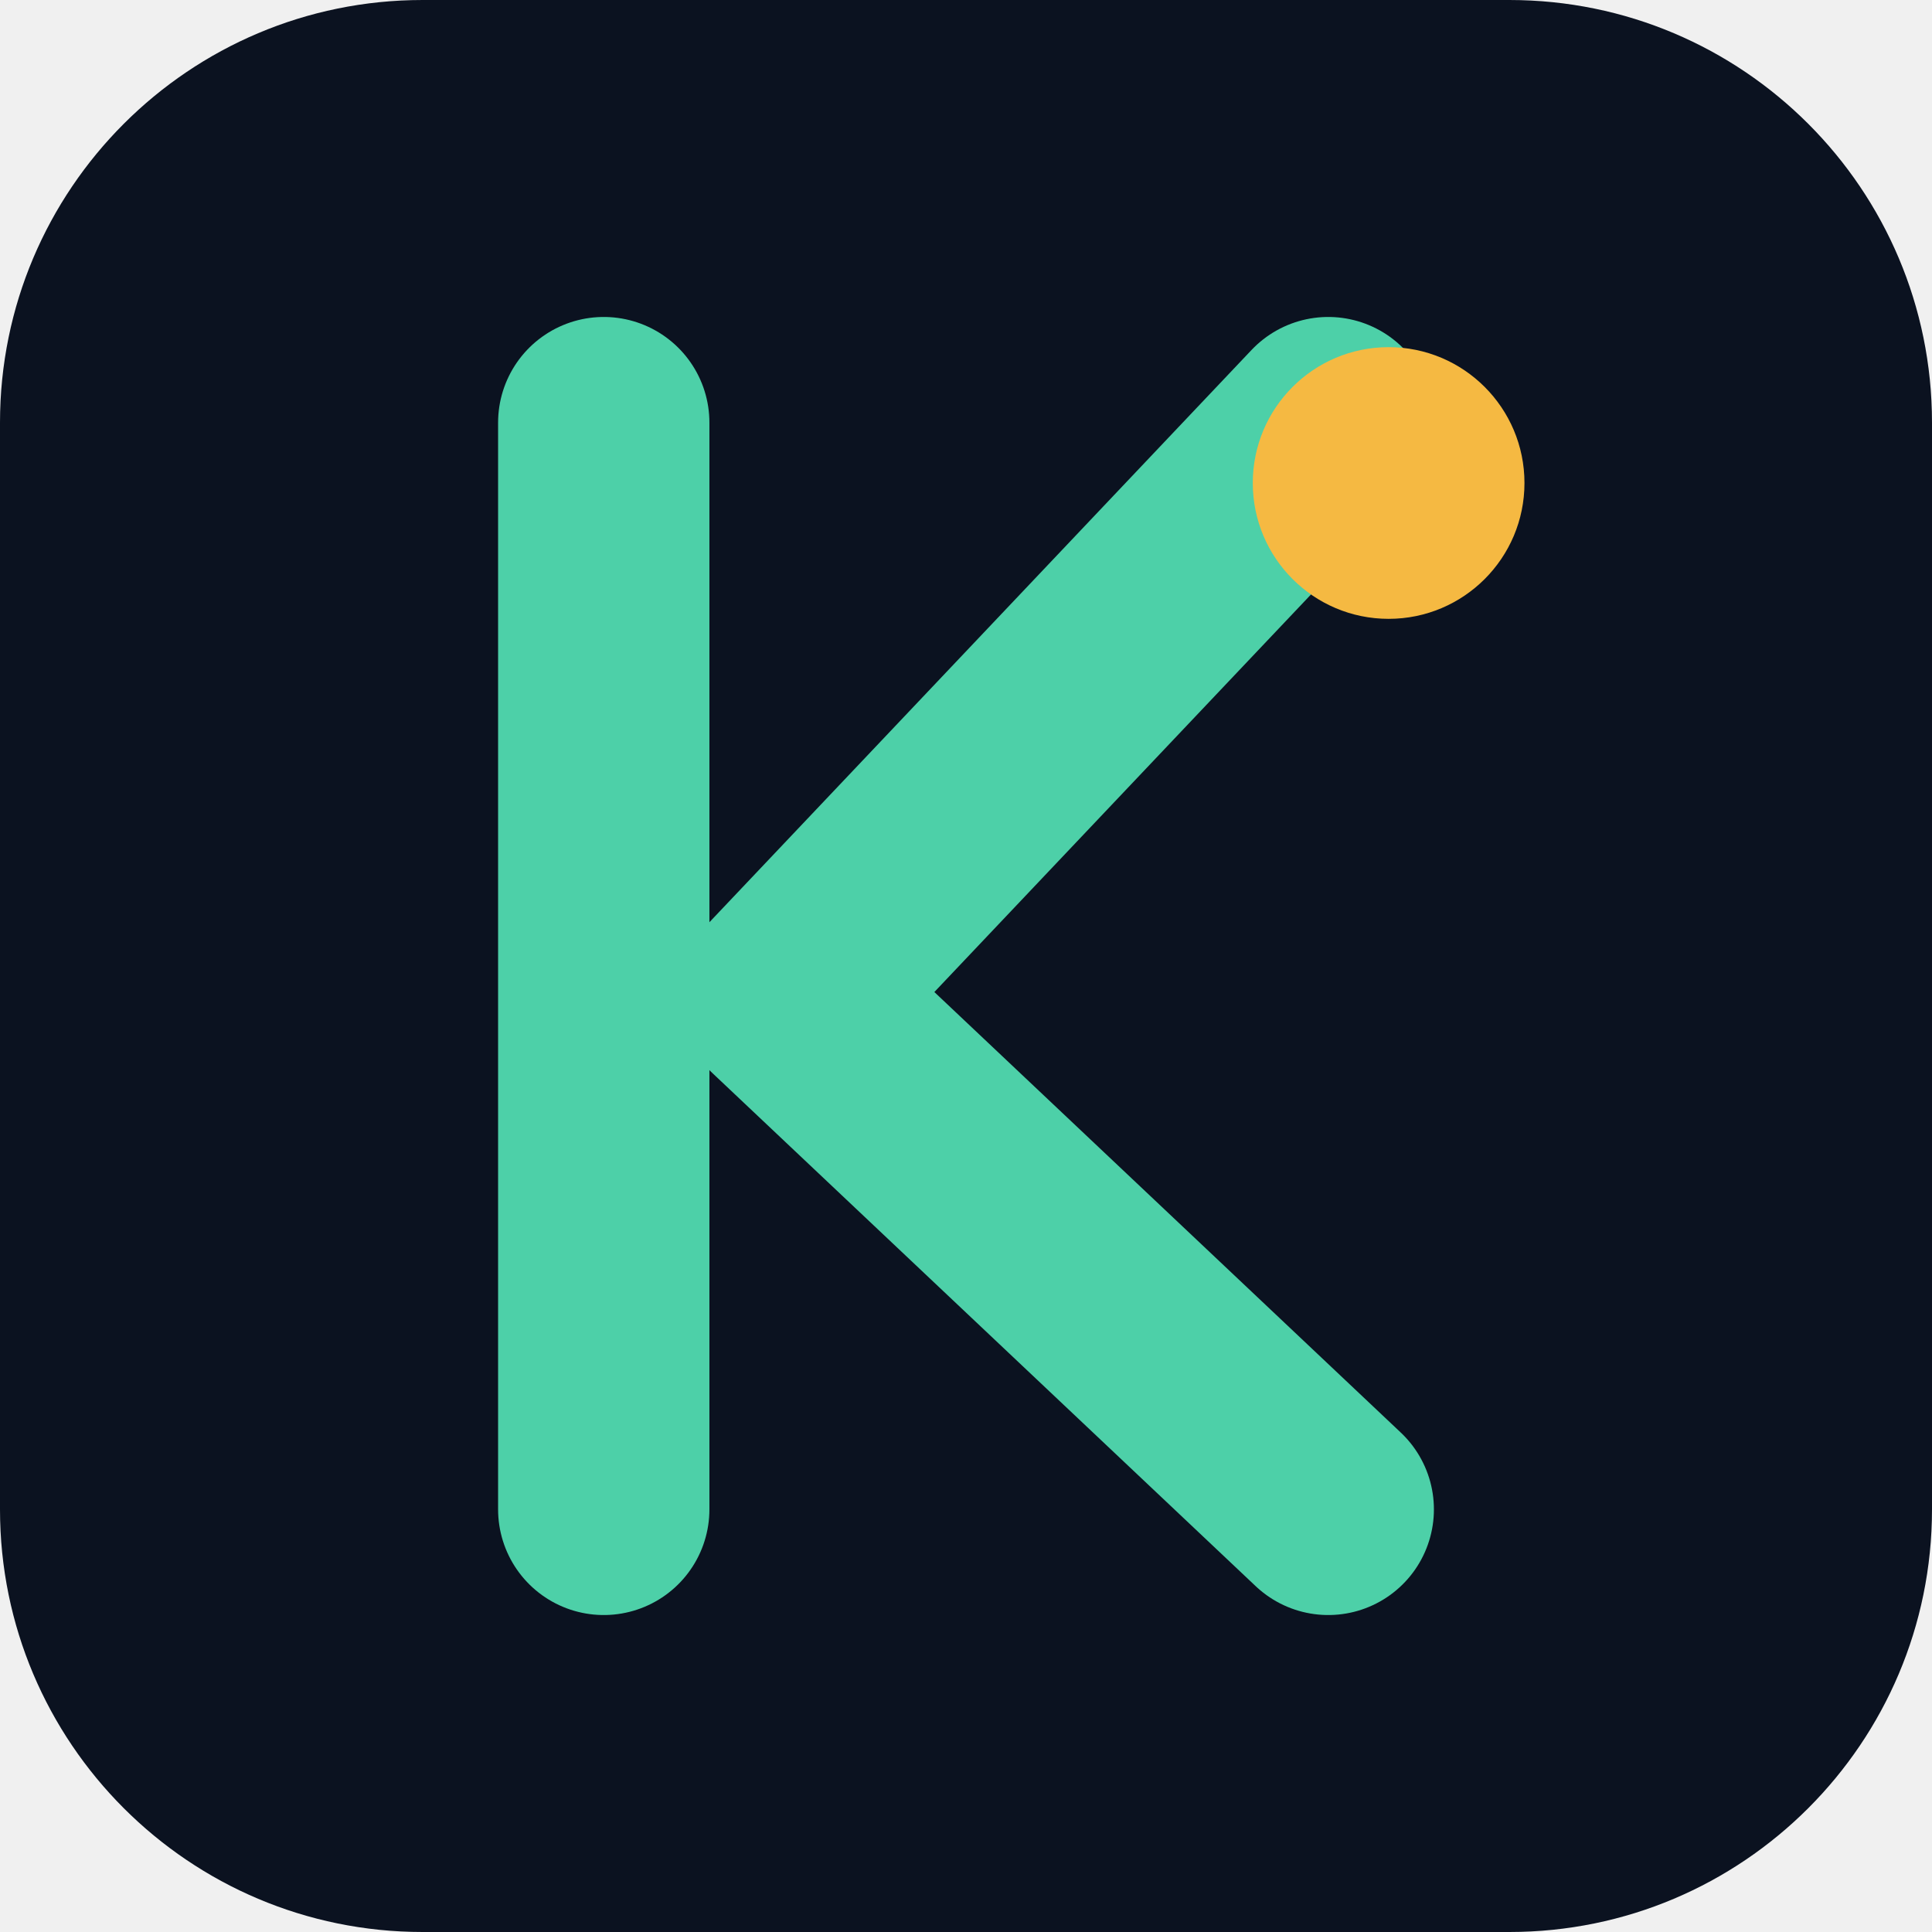
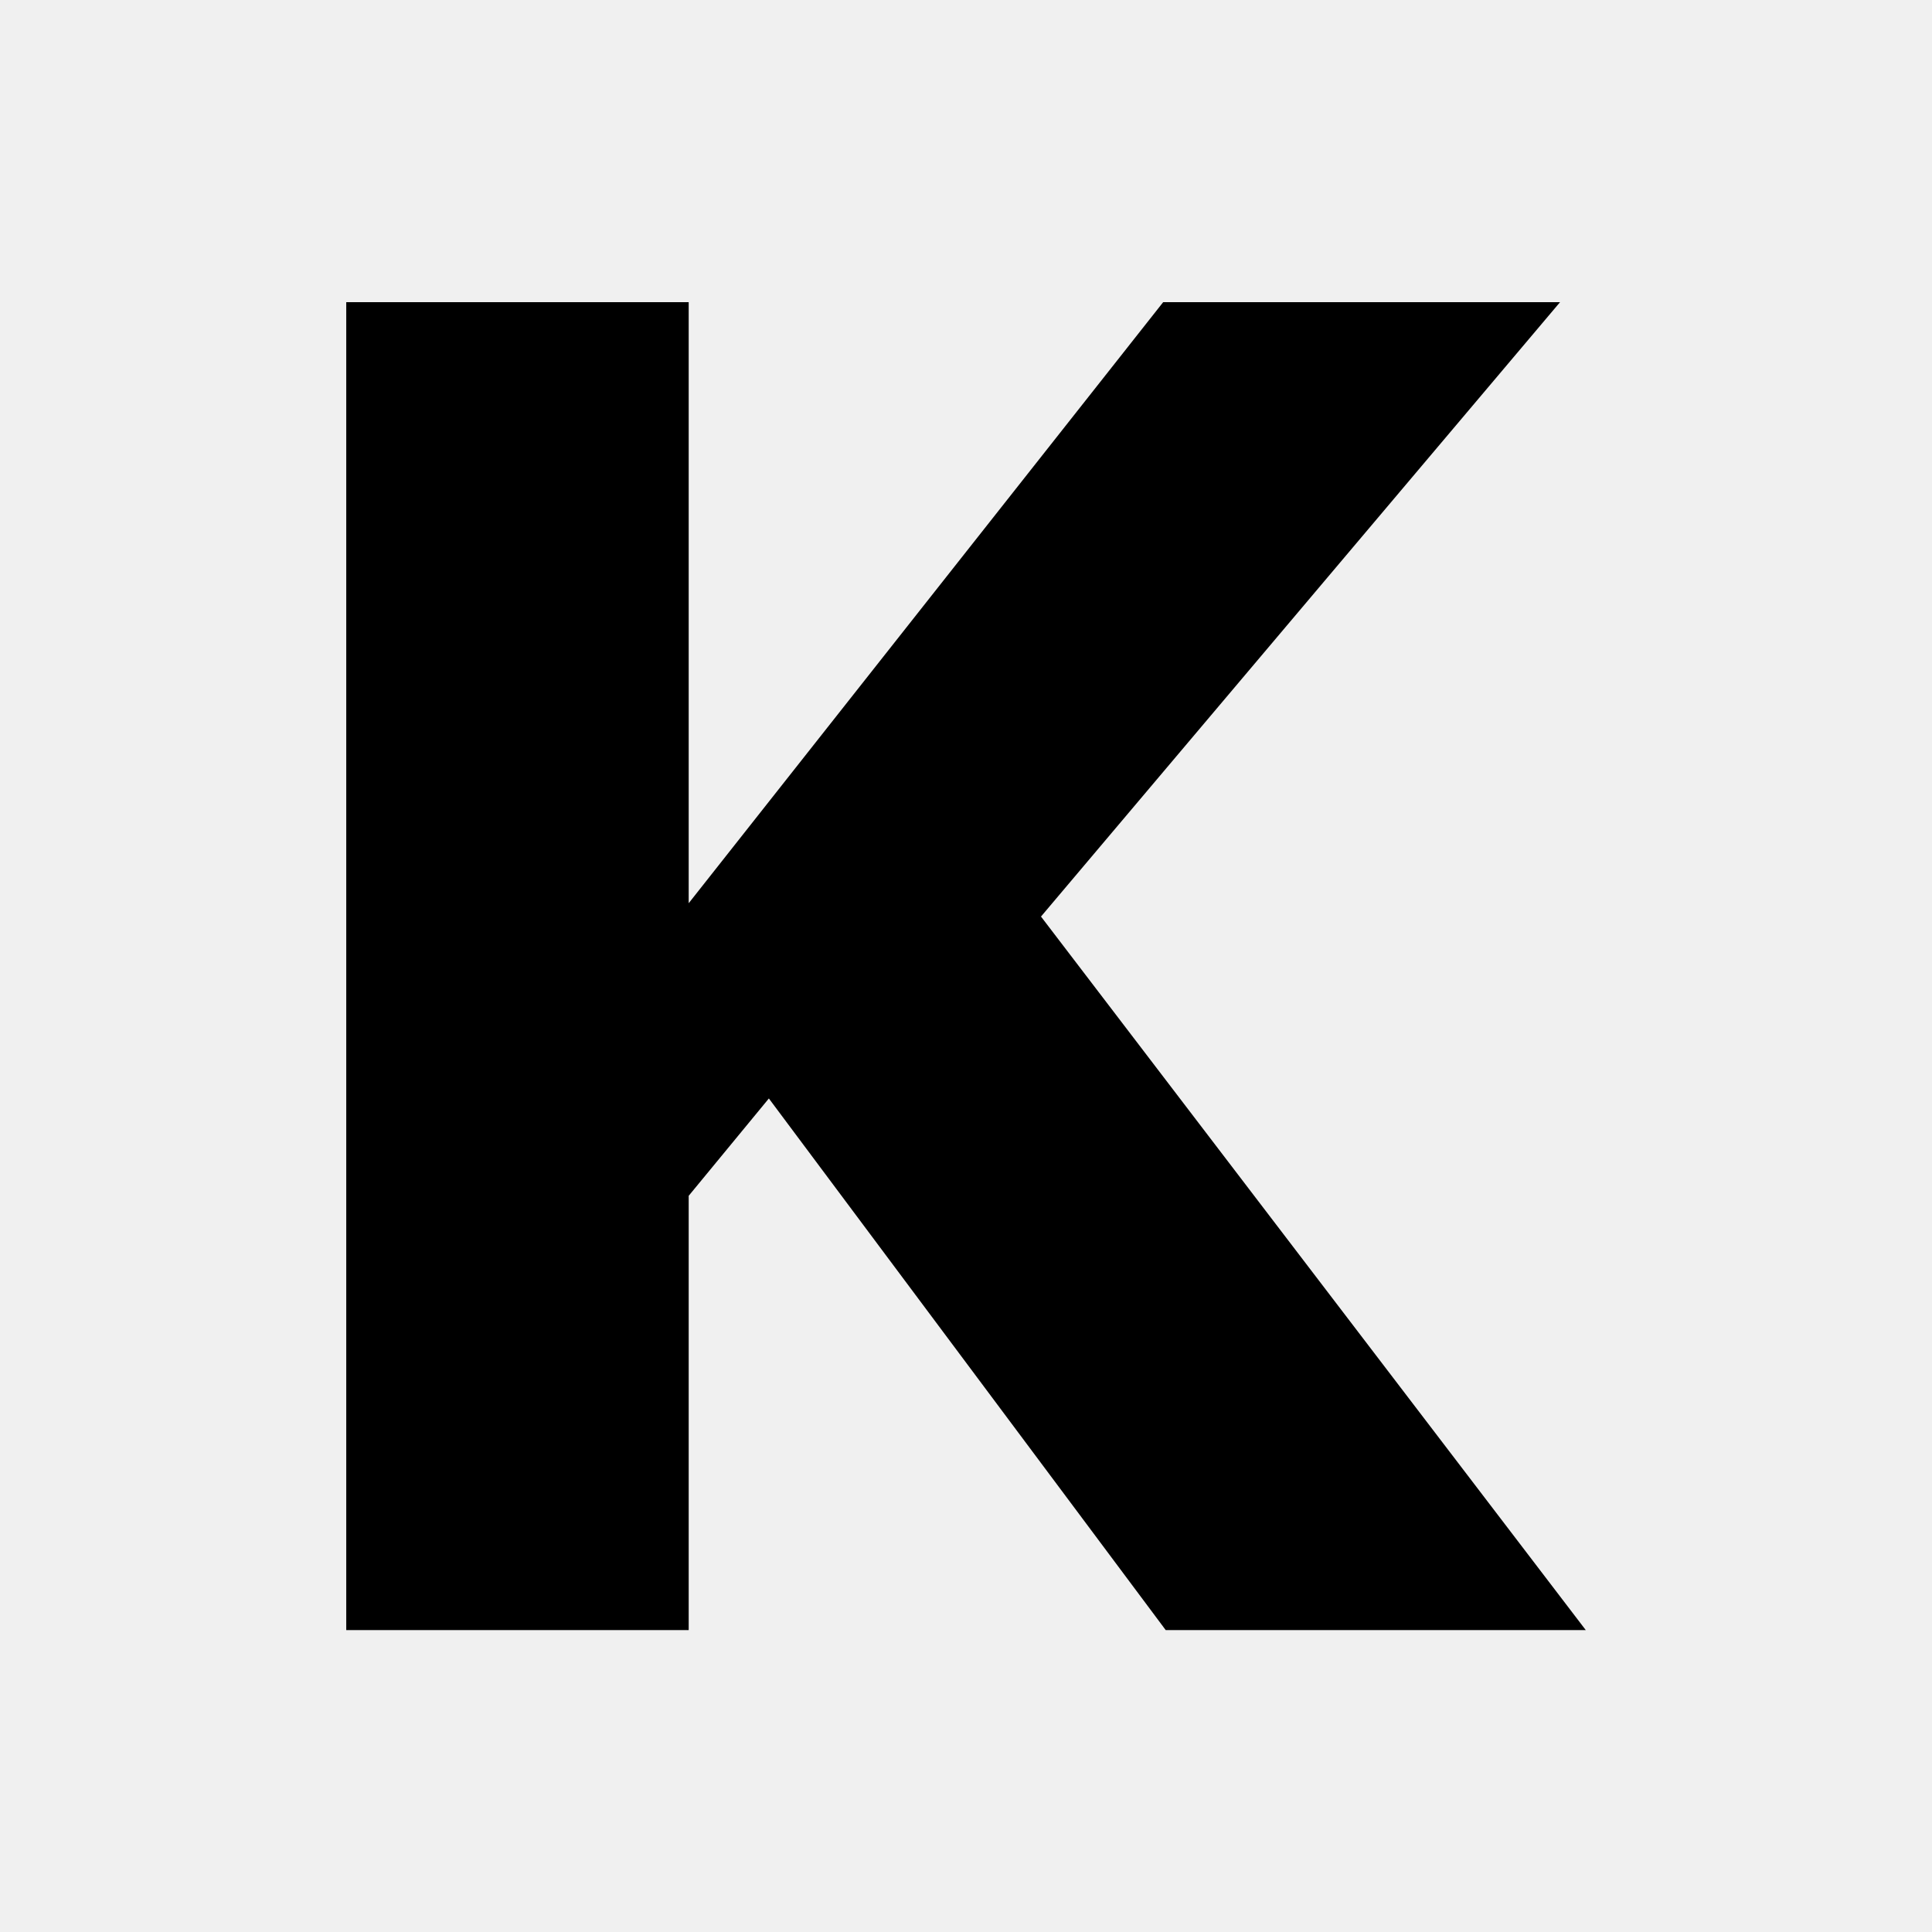
<svg xmlns="http://www.w3.org/2000/svg" viewBox="0 0 64 64">
-   <rect width="64" height="64" rx="14" fill="#0b1220" />
-   <path d="M20 14v36M44 14 26 33l18 17" fill="none" stroke="#4dd0a8" stroke-width="7" stroke-linecap="round" stroke-linejoin="round" />
-   <circle cx="46" cy="16" r="4.5" fill="#f5b942" />
+   <style>path{fill:#000}@media (prefers-color-scheme:dark){path{fill:#fff}}</style>
+   <path transform="translate(11.47 10.01) scale(0.0605)" d="M678.7 727.1L448.7 727.1L231.4 436.0L187.5 489.3L187.5 727.1L0.0 727.1L0.0 0.0L187.5 0.0L187.5 329.1L447.3 0.0L664.6 0.0L380.4 336.4Z" />
</svg>
